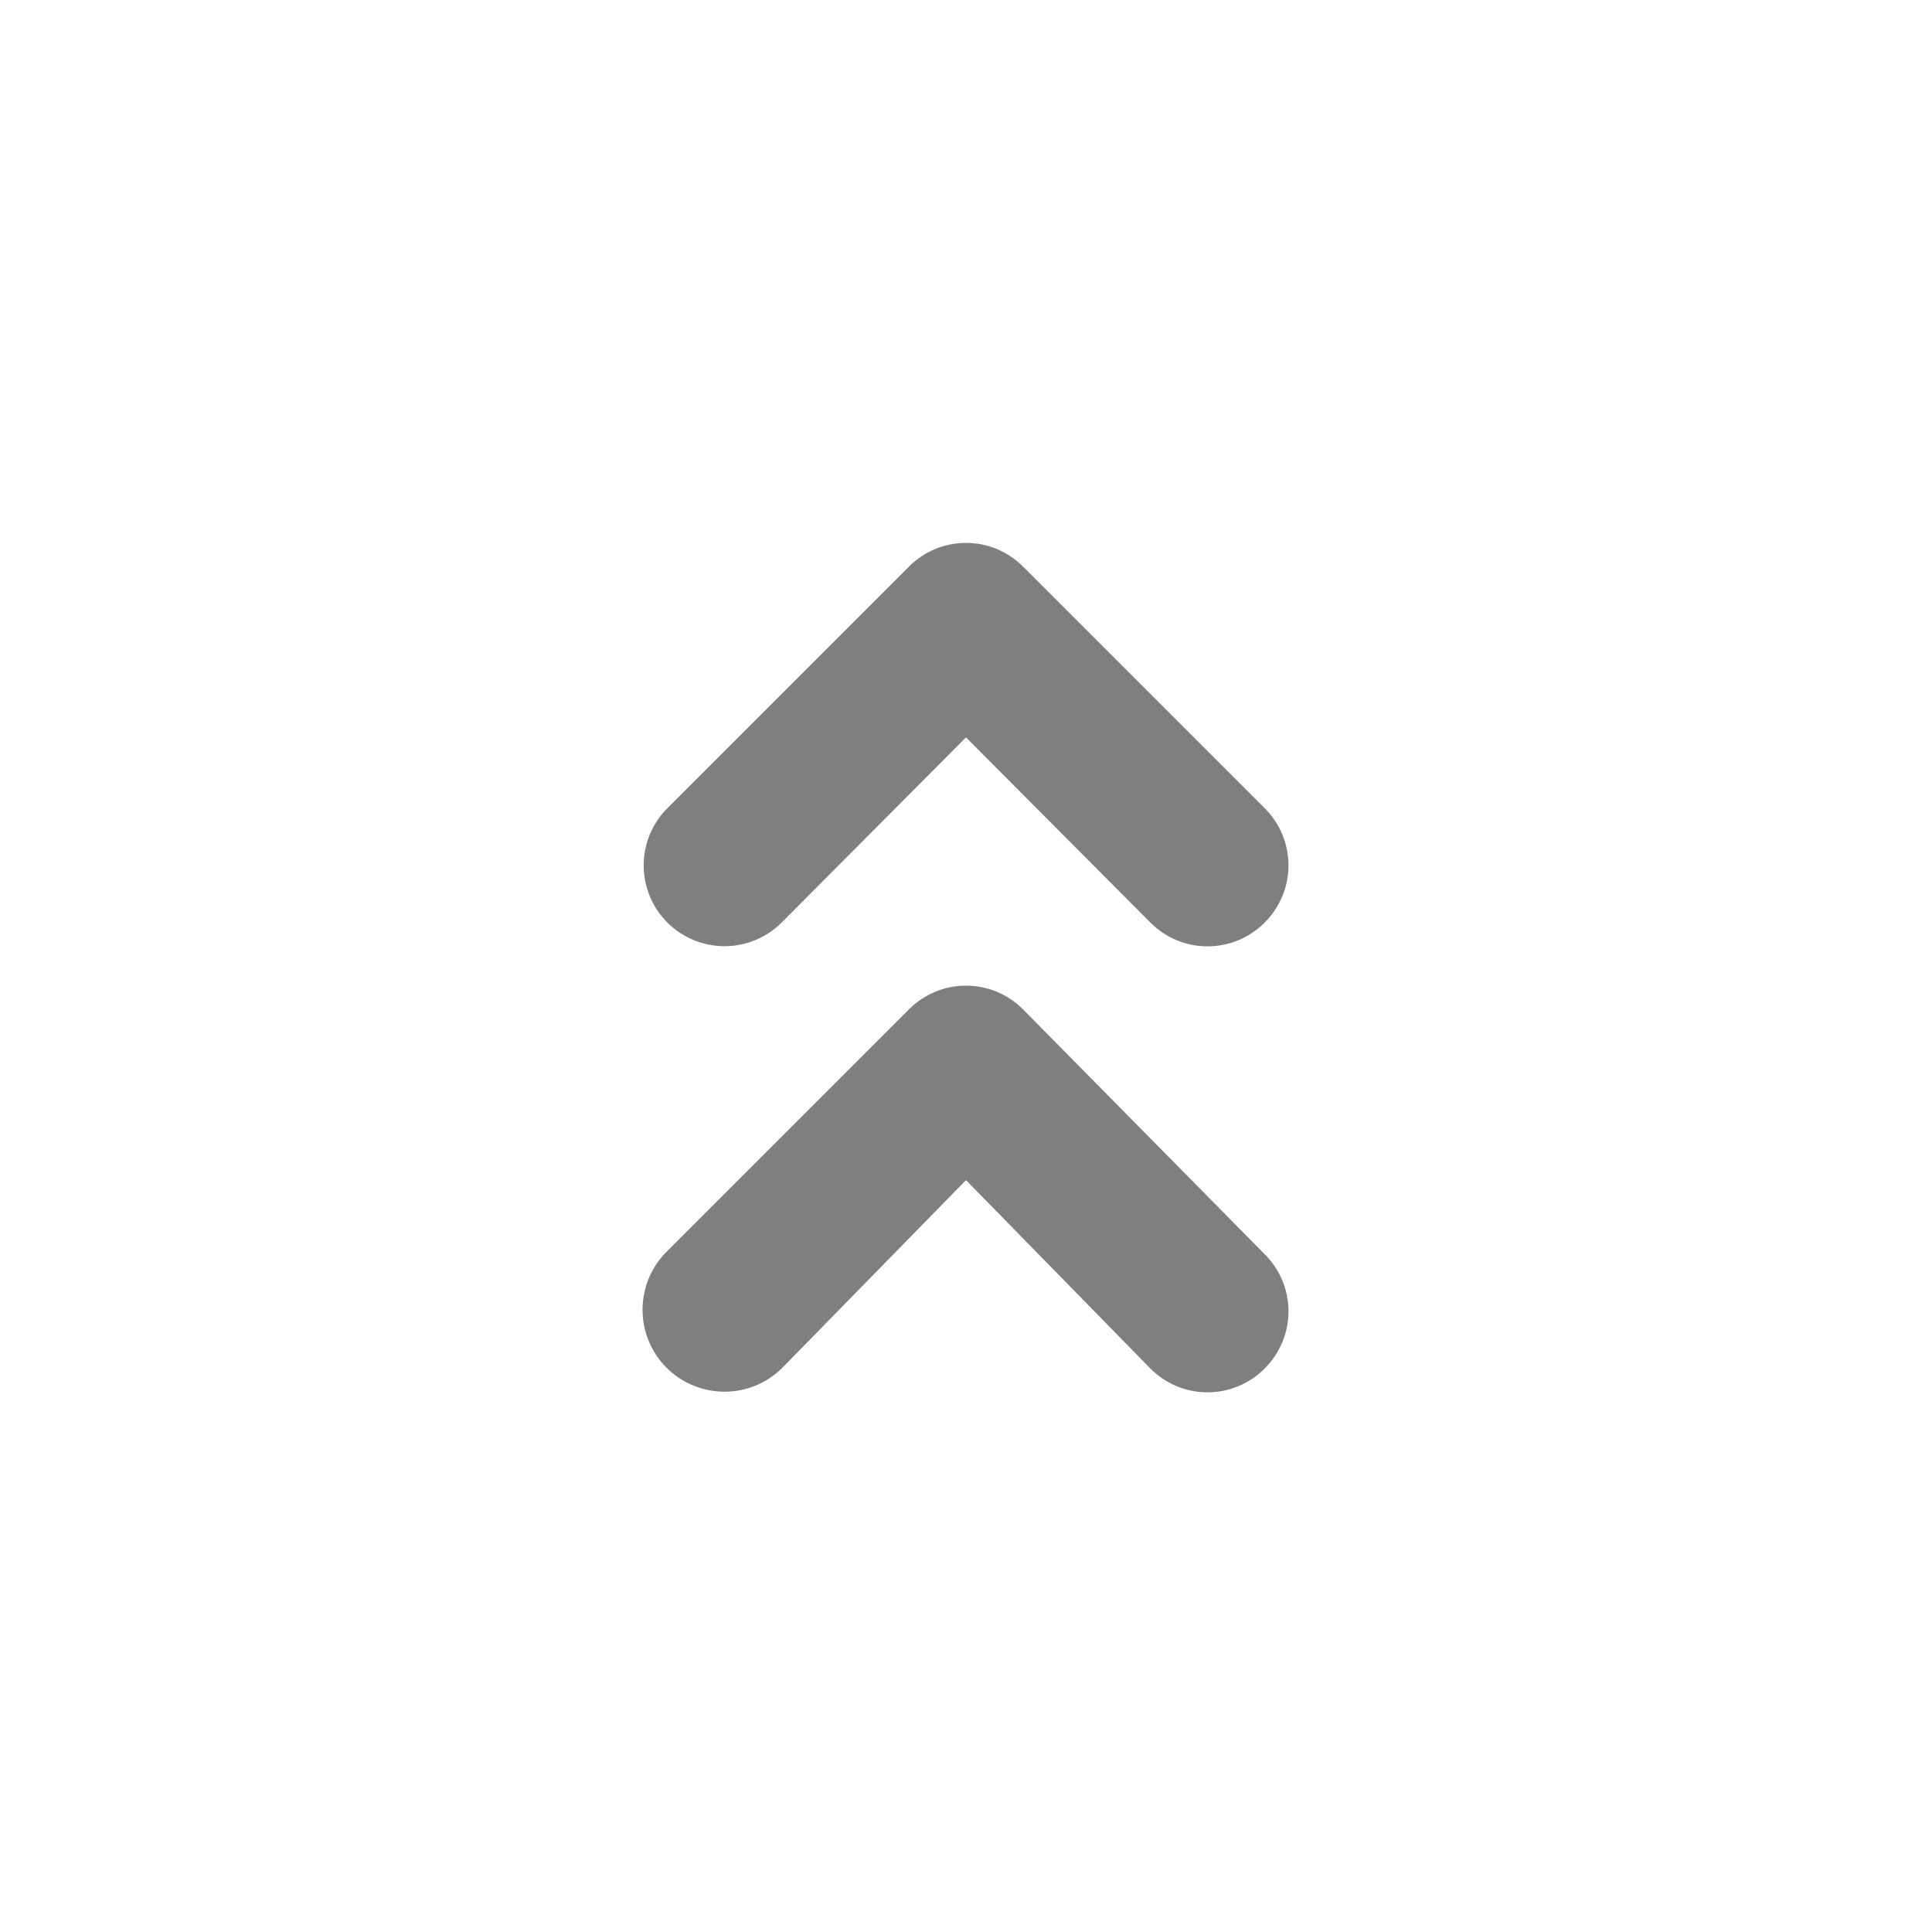
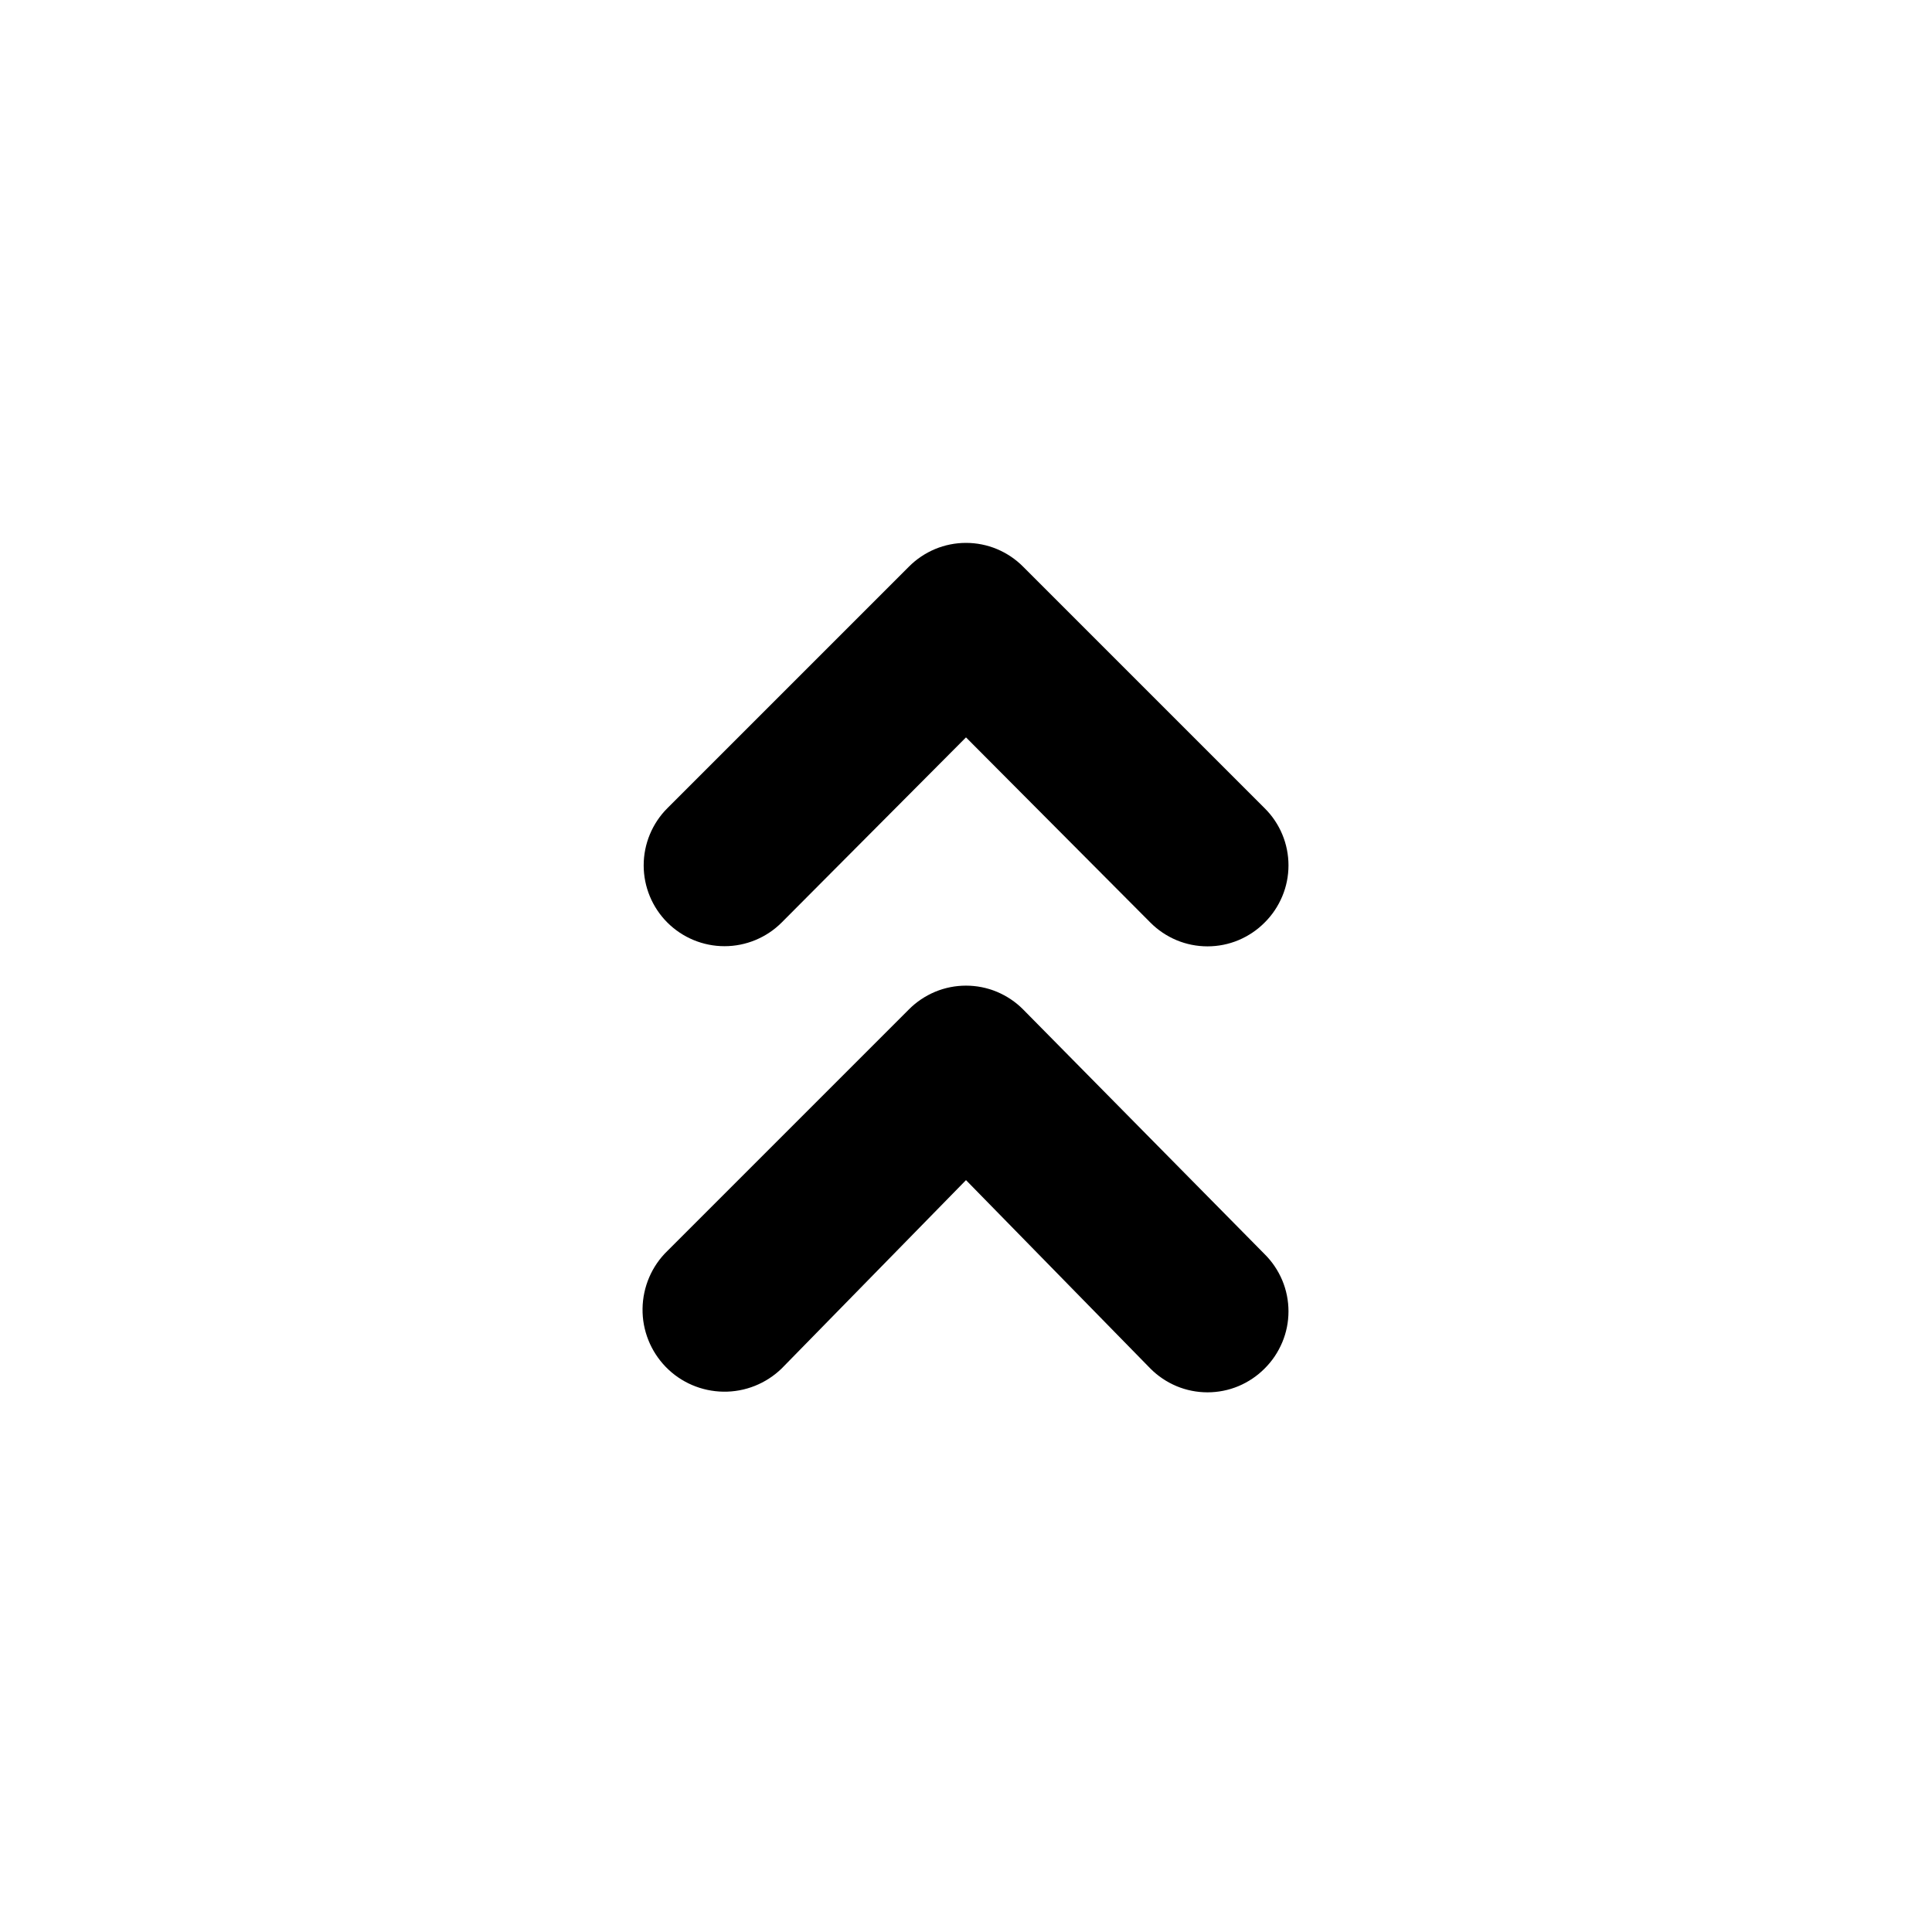
- <svg xmlns="http://www.w3.org/2000/svg" width="24" height="24" viewBox="0 0 24 24" fill="none">
-   <path d="M12.71 12.54C12.617 12.446 12.506 12.372 12.385 12.321C12.263 12.27 12.132 12.244 12 12.244C11.868 12.244 11.737 12.27 11.615 12.321C11.494 12.372 11.383 12.446 11.29 12.54L8.29 15.54C8.096 15.728 7.986 15.986 7.982 16.256C7.978 16.526 8.082 16.786 8.27 16.98C8.458 17.174 8.716 17.284 8.986 17.288C9.256 17.292 9.516 17.188 9.71 17L12 14.66L14.29 17C14.383 17.094 14.494 17.168 14.615 17.219C14.737 17.27 14.868 17.296 15 17.296C15.132 17.296 15.263 17.27 15.385 17.219C15.506 17.168 15.617 17.094 15.71 17C15.804 16.907 15.878 16.796 15.929 16.674C15.98 16.553 16.006 16.422 16.006 16.29C16.006 16.158 15.98 16.027 15.929 15.905C15.878 15.784 15.804 15.673 15.71 15.58L12.71 12.54ZM9.71 11.46L12 9.16L14.29 11.46C14.383 11.554 14.494 11.628 14.615 11.679C14.737 11.73 14.868 11.756 15 11.756C15.132 11.756 15.263 11.73 15.385 11.679C15.506 11.628 15.617 11.554 15.71 11.46C15.804 11.367 15.878 11.256 15.929 11.134C15.98 11.013 16.006 10.882 16.006 10.75C16.006 10.618 15.98 10.487 15.929 10.365C15.878 10.243 15.804 10.133 15.71 10.04L12.71 7.04C12.617 6.946 12.506 6.872 12.385 6.821C12.263 6.77 12.132 6.744 12 6.744C11.868 6.744 11.737 6.77 11.615 6.821C11.494 6.872 11.383 6.946 11.29 7.04L8.29 10.04C8.102 10.228 7.996 10.484 7.996 10.75C7.996 11.016 8.102 11.272 8.29 11.46C8.478 11.648 8.734 11.754 9 11.754C9.266 11.754 9.522 11.648 9.71 11.46Z" fill="currentColor" fill-opacity="0.5" />
+ <svg xmlns="http://www.w3.org/2000/svg" width="24" height="24" viewBox="0 0 24 24" fill="currentColor">
+   <path d="M12.71 12.54C12.617 12.446 12.506 12.372 12.385 12.321C12.263 12.27 12.132 12.244 12 12.244C11.868 12.244 11.737 12.27 11.615 12.321C11.494 12.372 11.383 12.446 11.29 12.54L8.29 15.54C8.096 15.728 7.986 15.986 7.982 16.256C7.978 16.526 8.082 16.786 8.27 16.98C8.458 17.174 8.716 17.284 8.986 17.288C9.256 17.292 9.516 17.188 9.71 17L12 14.66L14.29 17C14.383 17.094 14.494 17.168 14.615 17.219C14.737 17.27 14.868 17.296 15 17.296C15.132 17.296 15.263 17.27 15.385 17.219C15.506 17.168 15.617 17.094 15.71 17C15.804 16.907 15.878 16.796 15.929 16.674C15.98 16.553 16.006 16.422 16.006 16.29C16.006 16.158 15.98 16.027 15.929 15.905C15.878 15.784 15.804 15.673 15.71 15.58L12.71 12.54ZM9.71 11.46L12 9.16L14.29 11.46C14.383 11.554 14.494 11.628 14.615 11.679C14.737 11.73 14.868 11.756 15 11.756C15.132 11.756 15.263 11.73 15.385 11.679C15.506 11.628 15.617 11.554 15.71 11.46C15.804 11.367 15.878 11.256 15.929 11.134C15.98 11.013 16.006 10.882 16.006 10.75C16.006 10.618 15.98 10.487 15.929 10.365C15.878 10.243 15.804 10.133 15.71 10.04L12.71 7.04C12.617 6.946 12.506 6.872 12.385 6.821C12.263 6.77 12.132 6.744 12 6.744C11.868 6.744 11.737 6.77 11.615 6.821C11.494 6.872 11.383 6.946 11.29 7.04L8.29 10.04C8.102 10.228 7.996 10.484 7.996 10.75C7.996 11.016 8.102 11.272 8.29 11.46C8.478 11.648 8.734 11.754 9 11.754C9.266 11.754 9.522 11.648 9.71 11.46Z" />
</svg>
